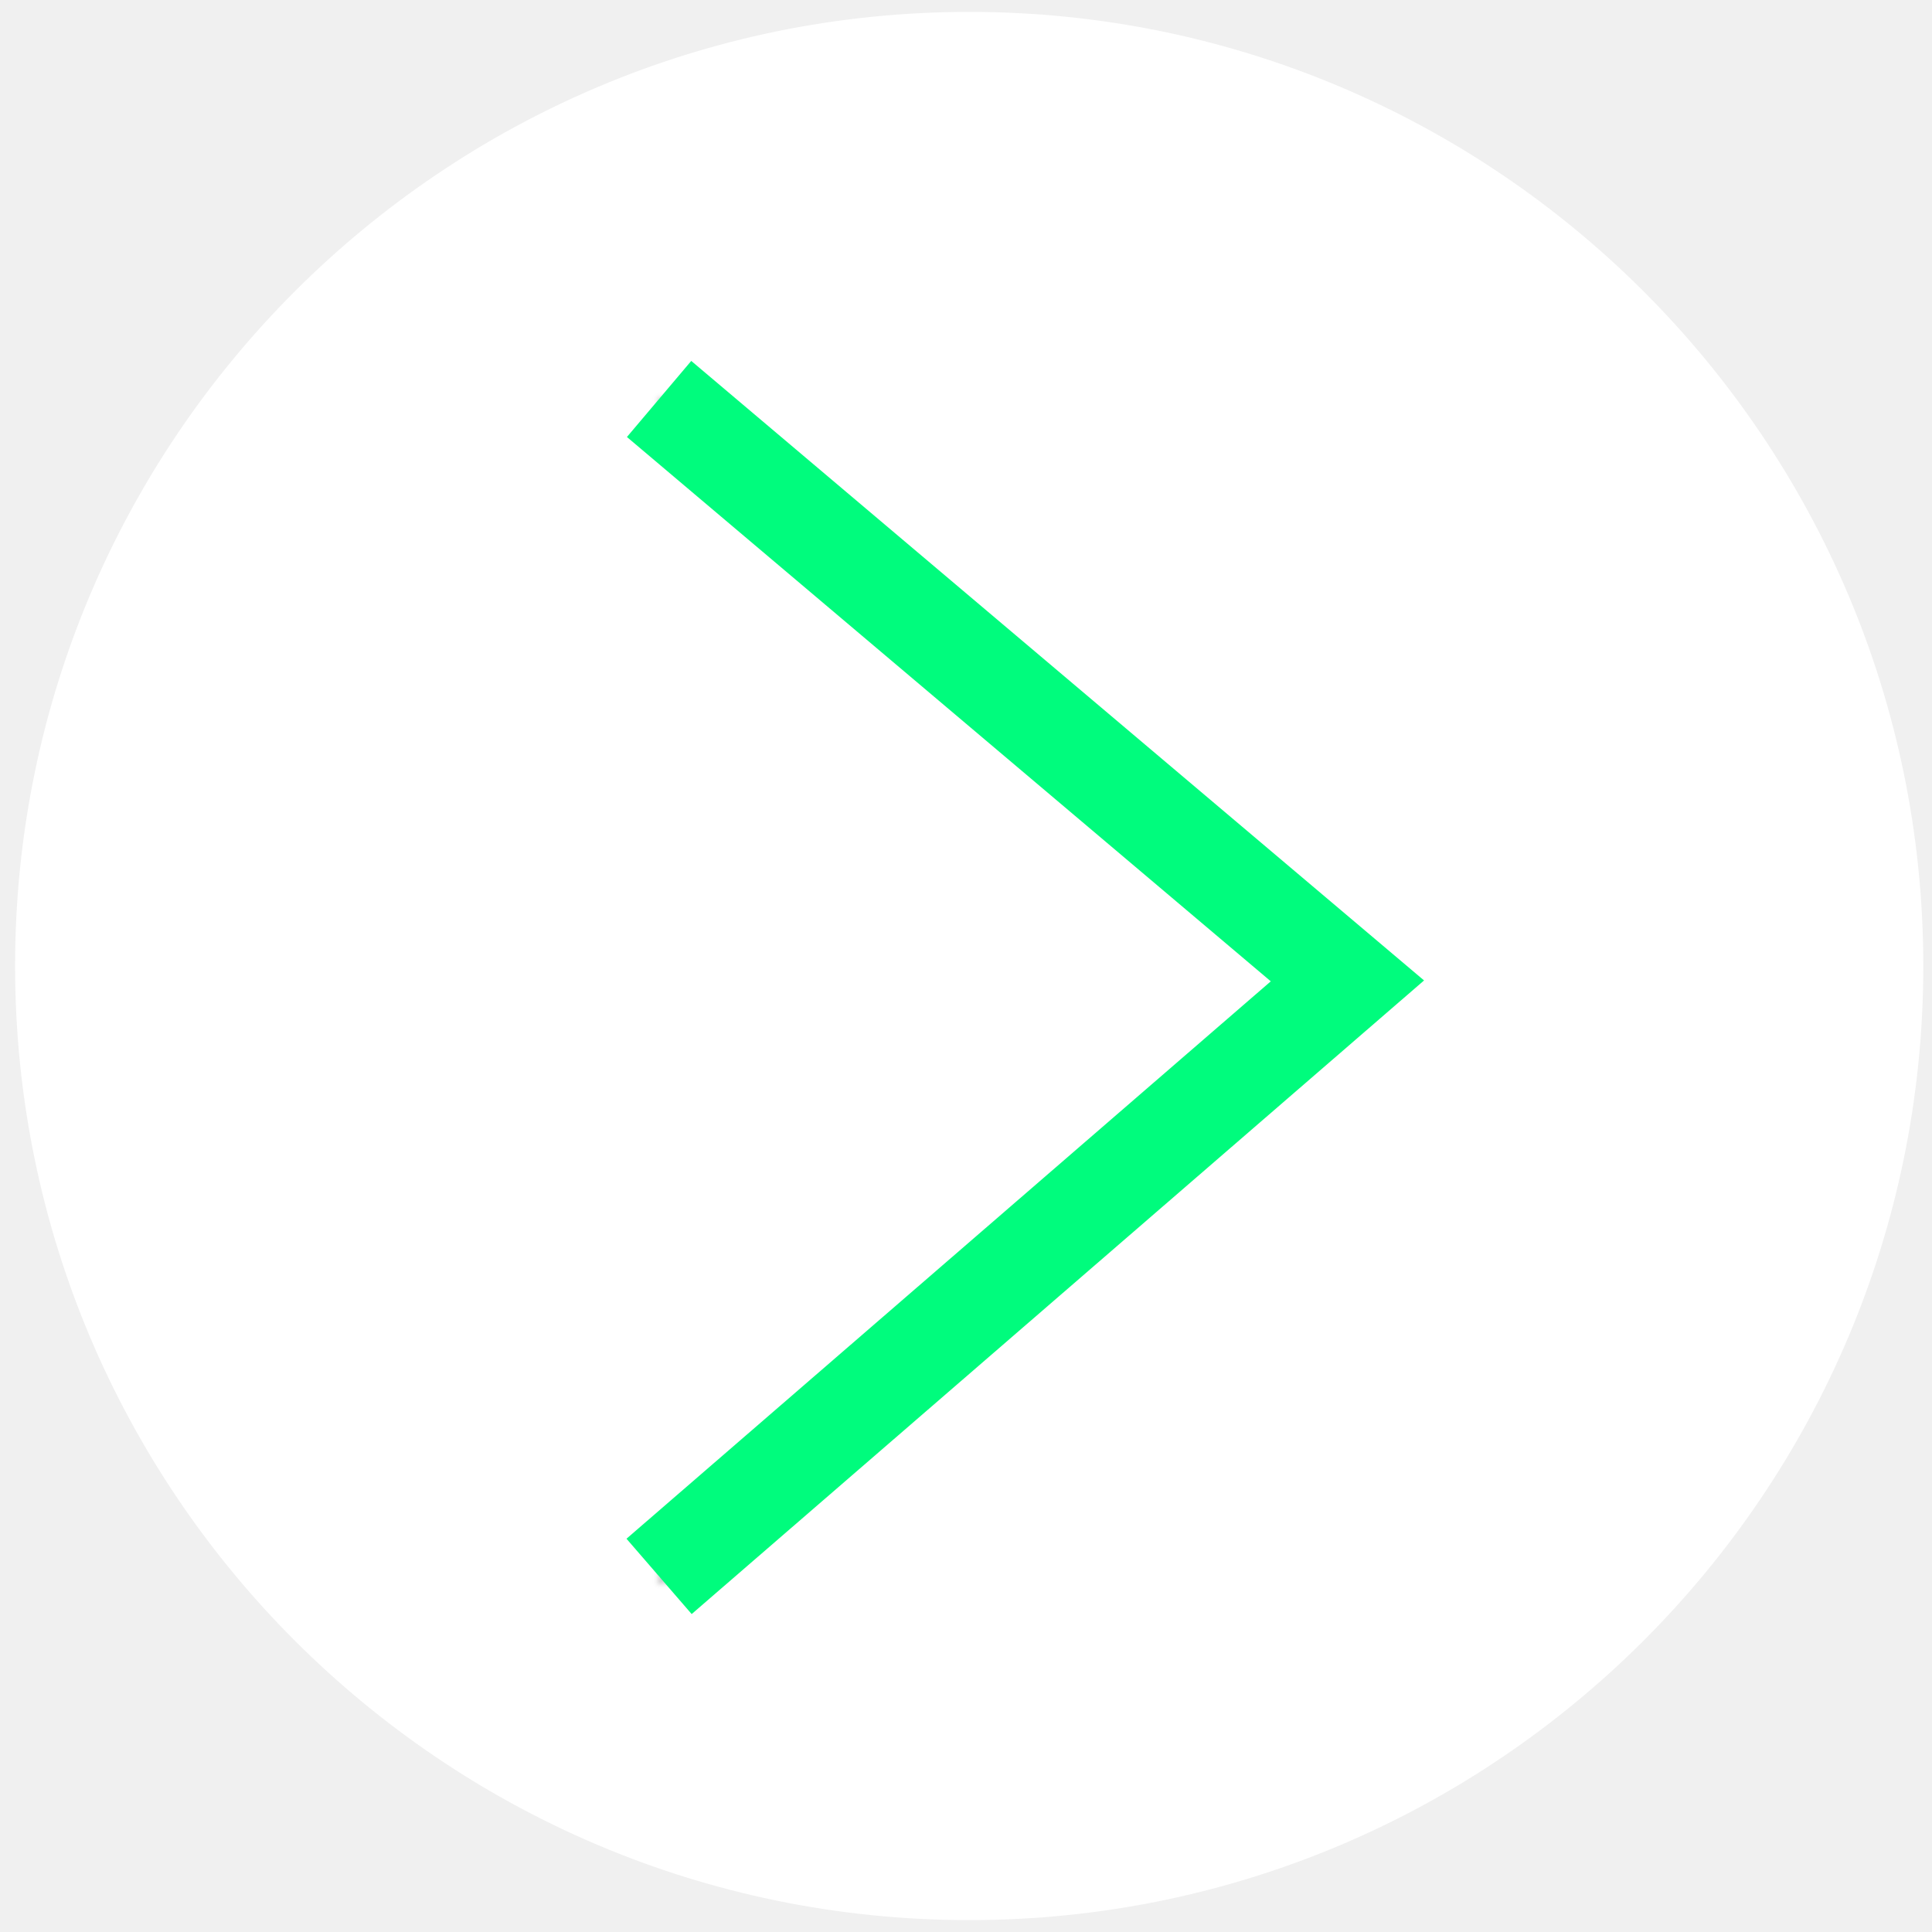
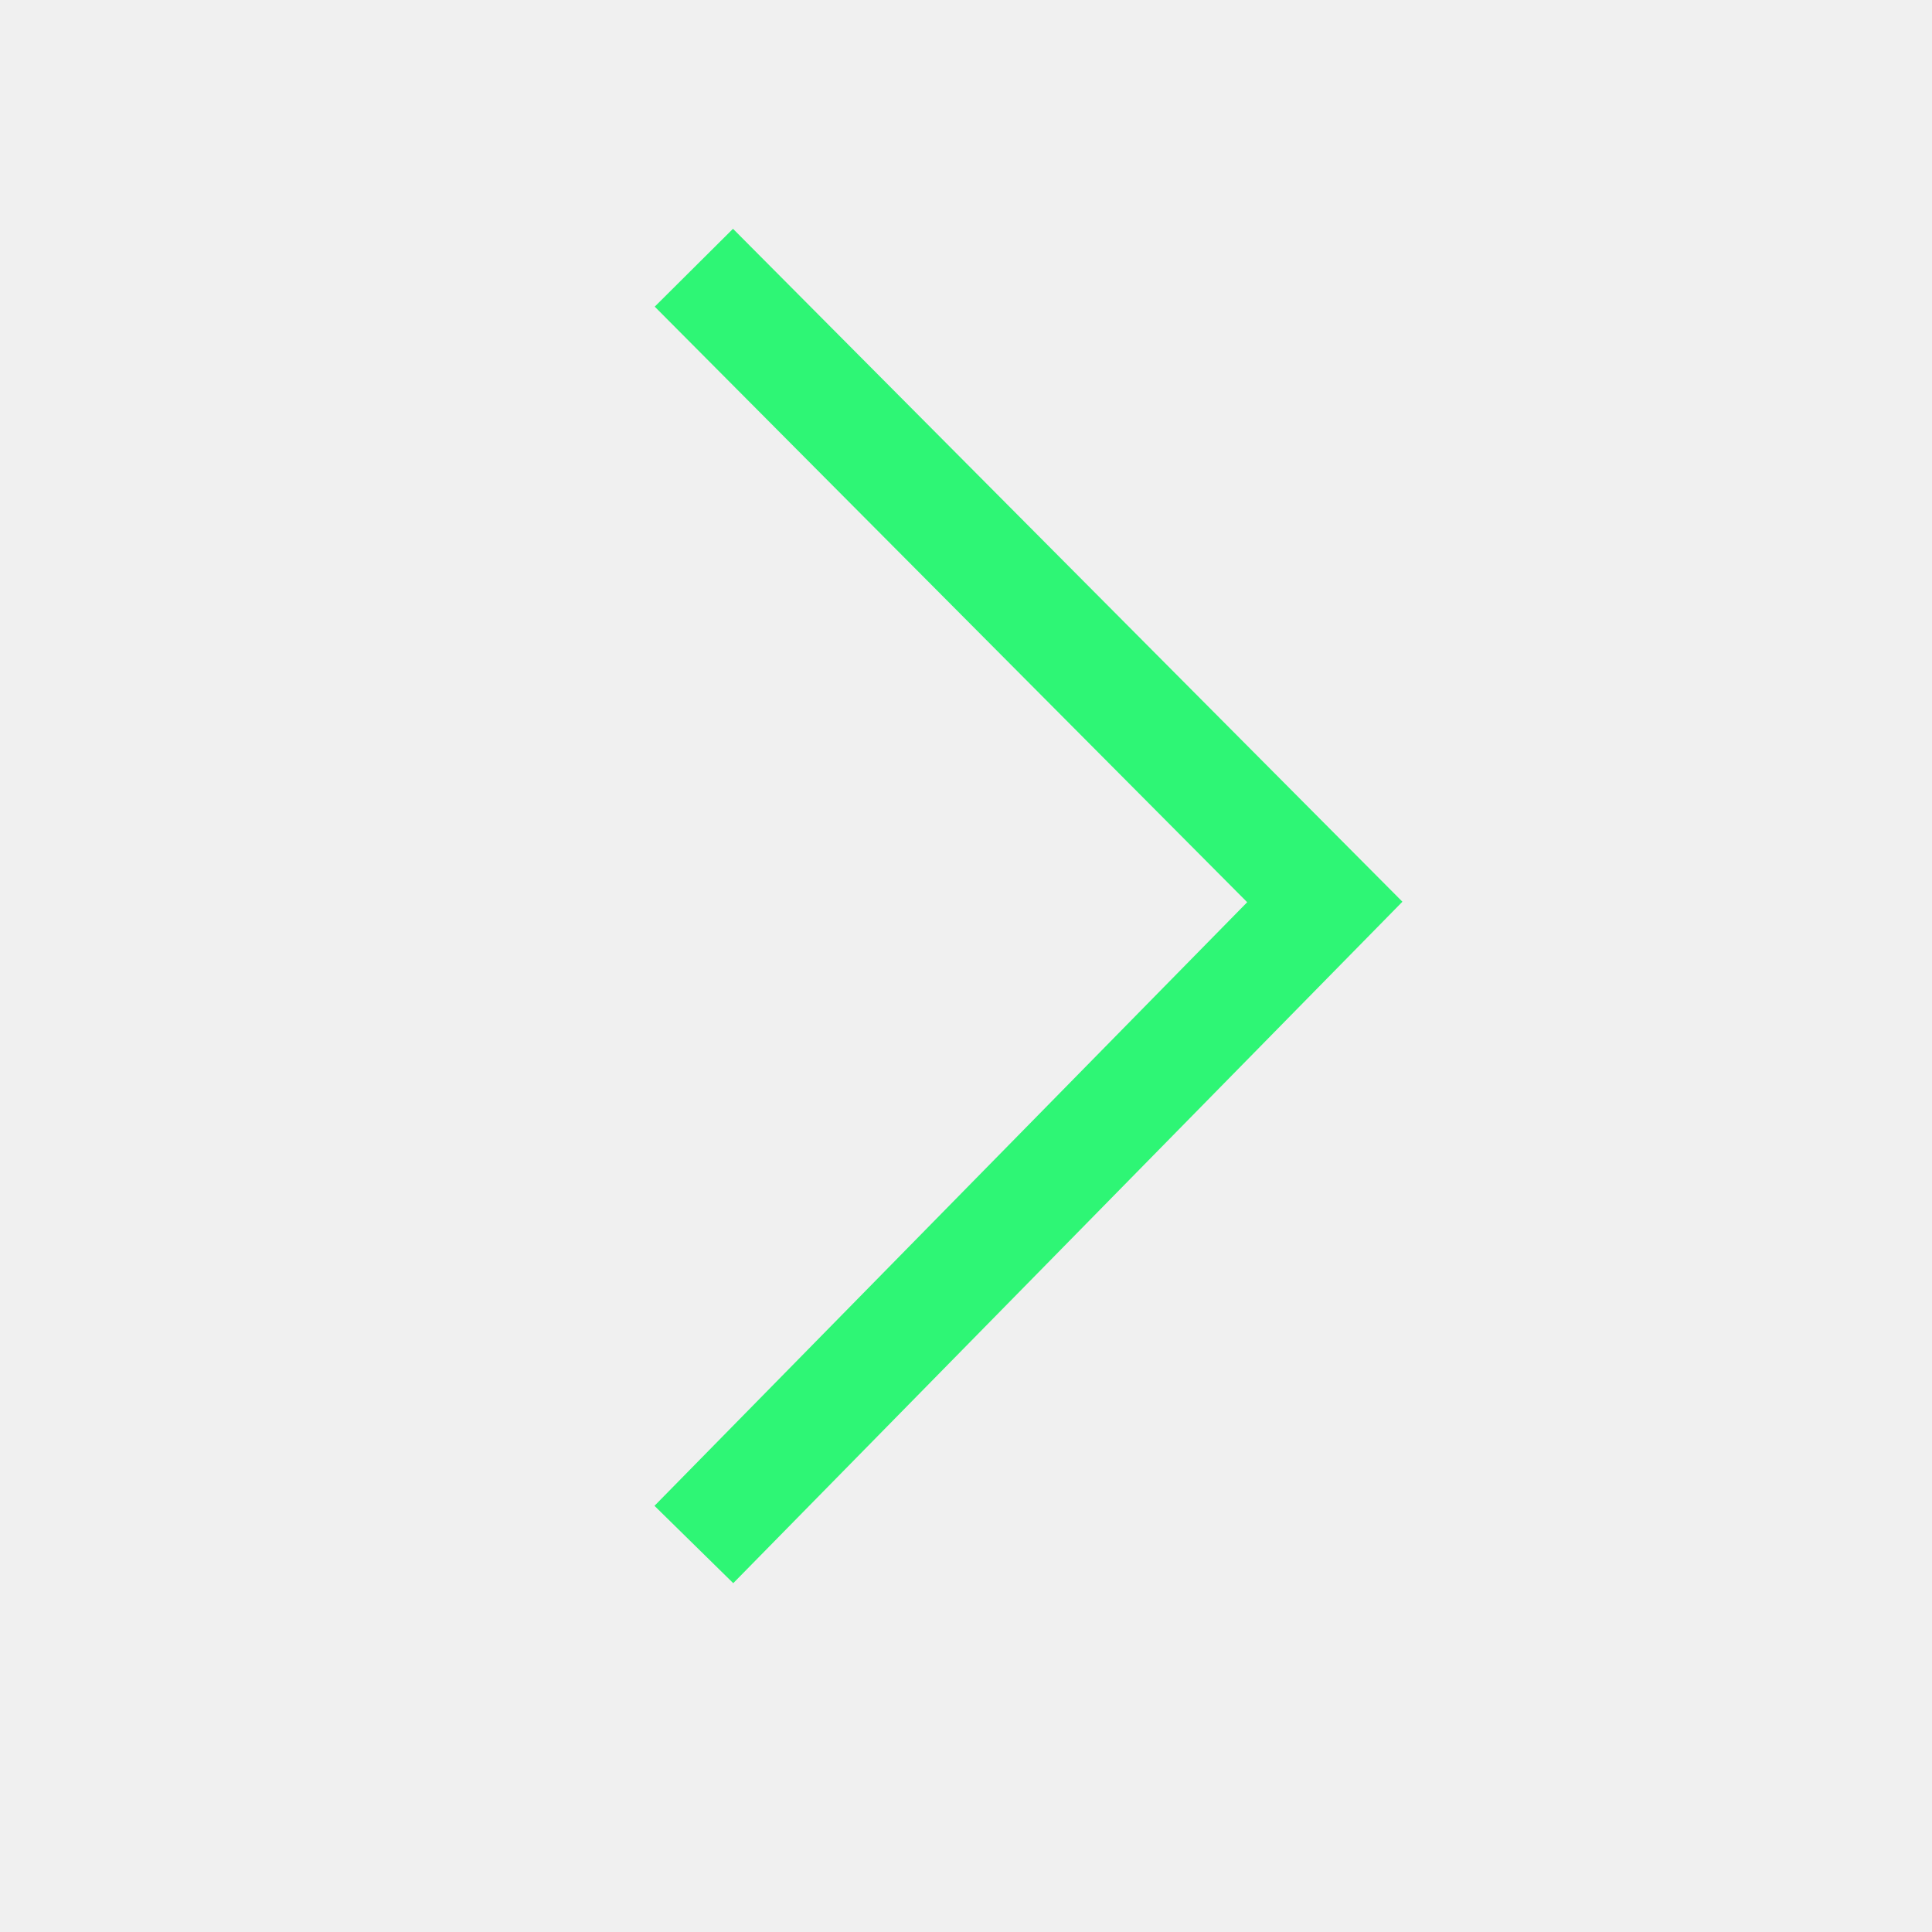
- <svg xmlns="http://www.w3.org/2000/svg" xmlns:xlink="http://www.w3.org/1999/xlink" version="1.1" preserveAspectRatio="xMidYMid meet" viewBox="0 0 640 640" width="25" height="25">
+ <svg xmlns="http://www.w3.org/2000/svg" xmlns:xlink="http://www.w3.org/1999/xlink" version="1.1" preserveAspectRatio="xMidYMid meet" viewBox="0 0 35 35" width="25" height="25">
  <defs>
-     <path d="M637.12 320C637.12 494.44 495.5 636.06 321.06 636.06C146.62 636.06 5 494.44 5 320C5 145.56 146.62 3.94 321.06 3.94C495.5 3.94 637.12 145.56 637.12 320Z" id="c28dMfOcFX" />
-     <path d="M218.33 522.2L446.35 324.93L218.33 132.16" id="ot468o0ww" />
+     <path d="M12.57 27.98L24 16.34L12.57 4.85" id="e4zk4Jobg" />
  </defs>
  <g>
    <g>
      <g>
-         <use xlink:href="#c28dMfOcFX" opacity="1" fill="#ffffff" fill-opacity="1" />
-       </g>
-       <g>
        <g>
-           <filter id="shadow2961900" x="209.33" y="123.16" width="247.02" height="409.04" filterUnits="userSpaceOnUse" primitiveUnits="userSpaceOnUse">
-             <feFlood />
-             <feComposite in2="SourceAlpha" operator="in" />
-             <feGaussianBlur stdDeviation="1" />
-             <feOffset dx="1" dy="1" result="afterOffset" />
-             <feFlood flood-color="#000000" flood-opacity="0.5" />
-             <feComposite in2="afterOffset" operator="in" />
-             <feMorphology operator="dilate" radius="1" />
-             <feComposite in2="SourceAlpha" operator="out" />
-           </filter>
-           <path d="M218.33 522.2L446.35 324.93L218.33 132.16" id="axuipG7M8" fill="none" stroke="white" filter="url(#shadow2961900)" />
-         </g>
-         <g>
-           <use xlink:href="#ot468o0ww" opacity="1" fill-opacity="0" stroke="#00fc7d" stroke-width="33" stroke-opacity="1" />
+           <use xlink:href="#e4zk4Jobg" opacity="1" fill-opacity="0" stroke="#2ef675" stroke-width="2" stroke-opacity="1" />
        </g>
      </g>
    </g>
  </g>
</svg>
